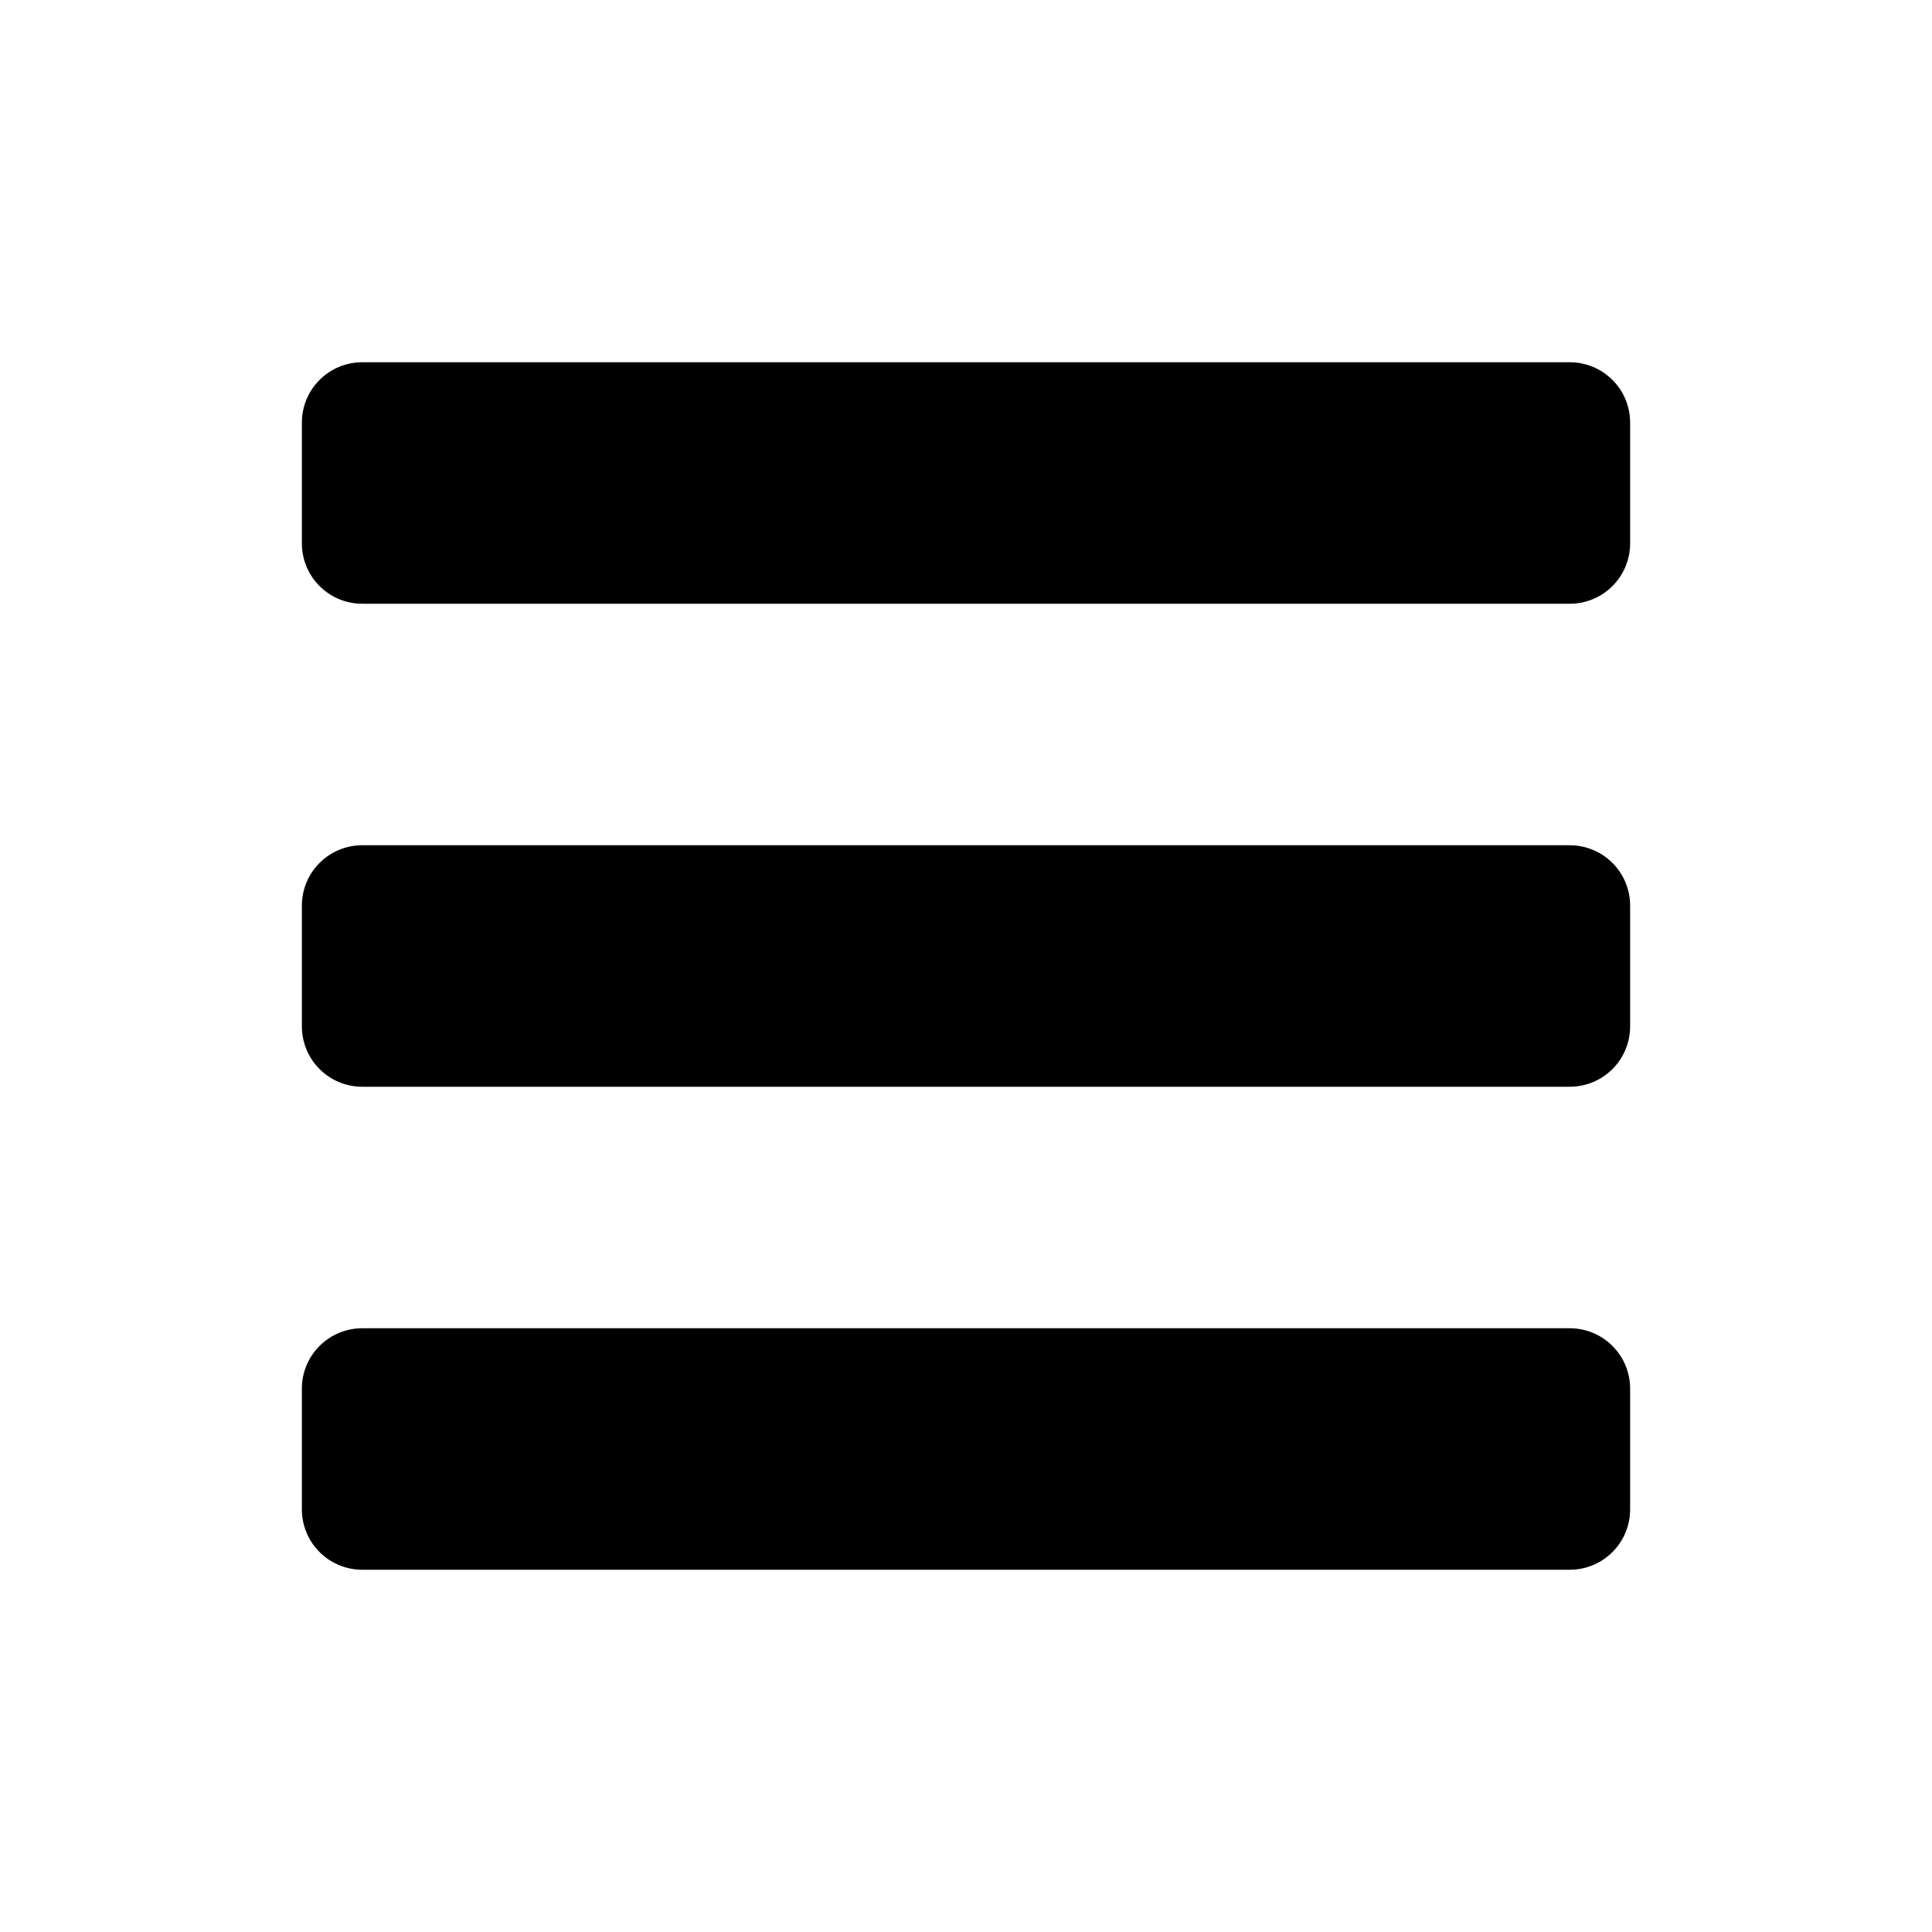
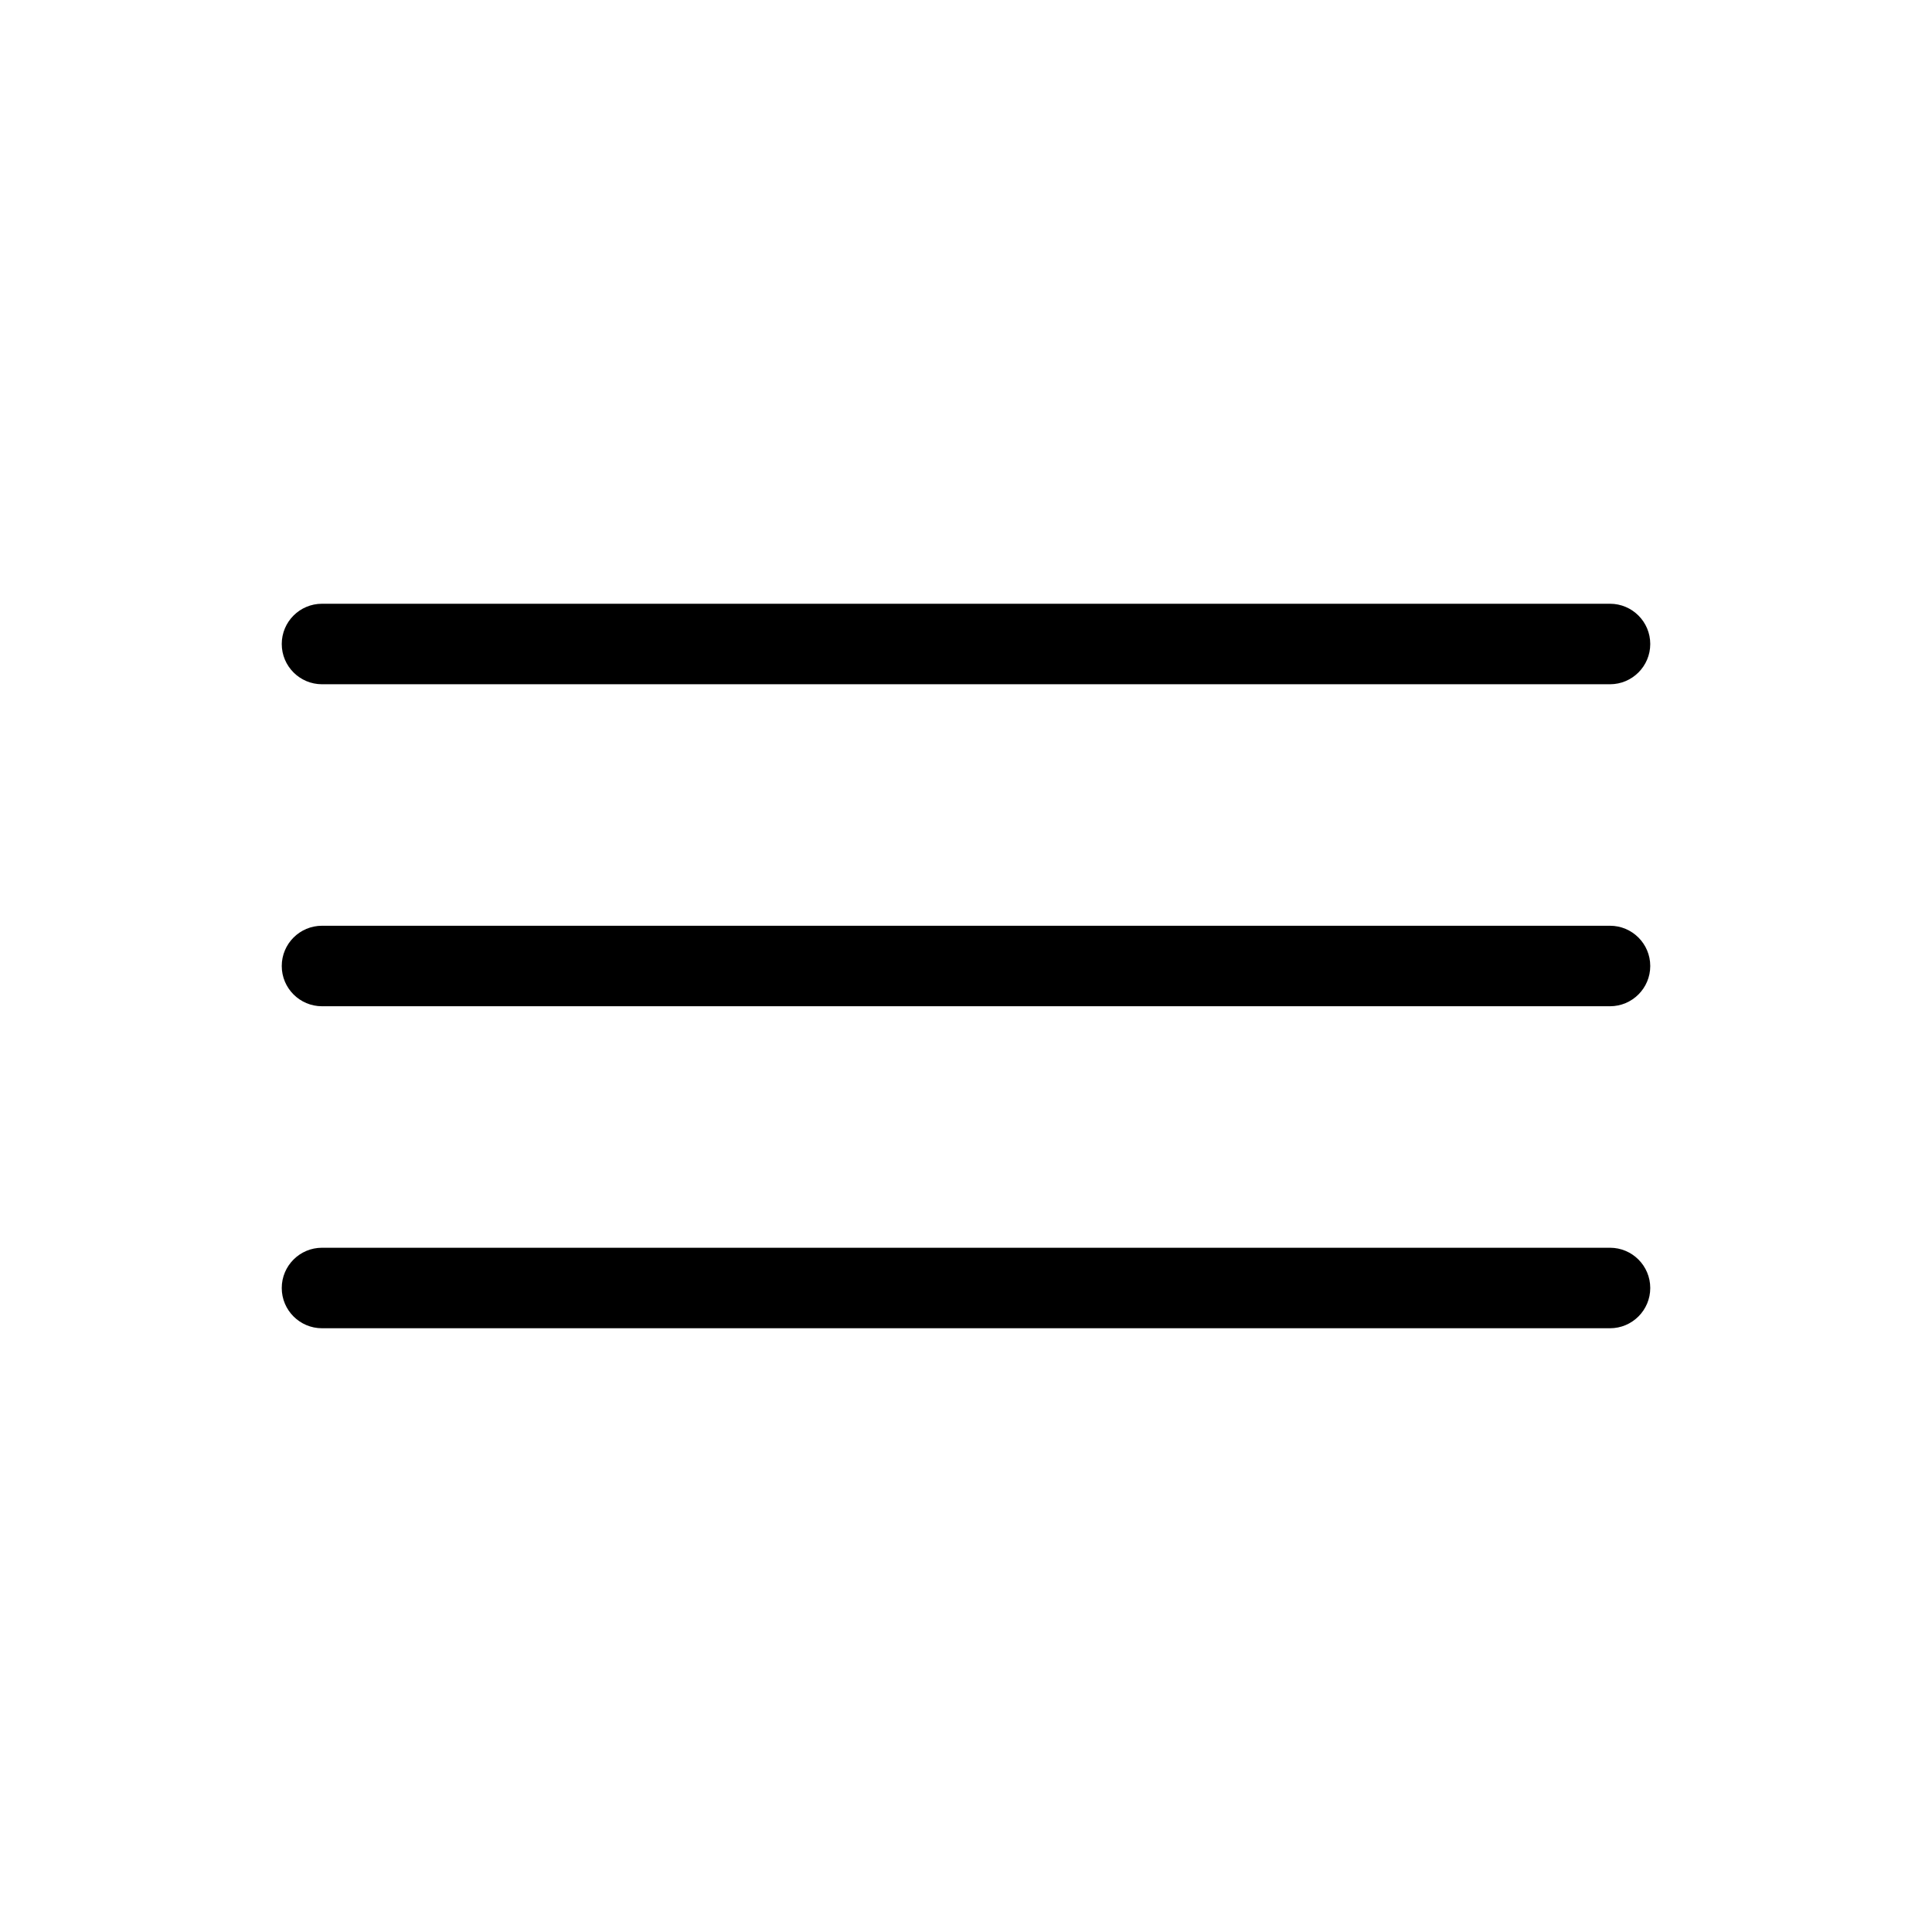
- <svg xmlns="http://www.w3.org/2000/svg" width="32" height="32" viewBox="0 0 32 32">
-   <path d="M27 23V25C27 25.265 26.895 25.52 26.707 25.707C26.52 25.895 26.265 26 26 26H6C5.735 26 5.48 25.895 5.293 25.707C5.105 25.52 5 25.265 5 25V23C5 22.735 5.105 22.48 5.293 22.293C5.48 22.105 5.735 22 6 22H26C26.265 22 26.52 22.105 26.707 22.293C26.895 22.48 27 22.735 27 23ZM26 6H6C5.735 6 5.48 6.105 5.293 6.293C5.105 6.48 5 6.735 5 7V9C5 9.265 5.105 9.52 5.293 9.707C5.48 9.895 5.735 10 6 10H26C26.265 10 26.52 9.895 26.707 9.707C26.895 9.52 27 9.265 27 9V7C27 6.735 26.895 6.48 26.707 6.293C26.52 6.105 26.265 6 26 6ZM26 14H6C5.735 14 5.48 14.105 5.293 14.293C5.105 14.48 5 14.735 5 15V17C5 17.265 5.105 17.52 5.293 17.707C5.48 17.895 5.735 18 6 18H26C26.265 18 26.52 17.895 26.707 17.707C26.895 17.52 27 17.265 27 17V15C27 14.735 26.895 14.48 26.707 14.293C26.52 14.105 26.265 14 26 14Z" fill="currentColor" />
+ <svg xmlns="http://www.w3.org/2000/svg" width="24" height="24" viewBox="0 0 24 24" fill="none">
+   <path fill-rule="evenodd" clip-rule="evenodd" d="M3.5 8C3.5 7.724 3.724 7.5 4 7.5H20C20.276 7.5 20.5 7.724 20.5 8C20.5 8.276 20.276 8.5 20 8.5H4C3.724 8.5 3.5 8.276 3.5 8Z" fill="currentColor" />
+   <path fill-rule="evenodd" clip-rule="evenodd" d="M3.5 16C3.5 15.724 3.724 15.5 4 15.5H20C20.276 15.5 20.5 15.724 20.5 16C20.5 16.276 20.276 16.5 20 16.5H4C3.724 16.5 3.5 16.276 3.5 16Z" fill="currentColor" />
+   <path fill-rule="evenodd" clip-rule="evenodd" d="M3.5 12C3.5 11.724 3.724 11.5 4 11.5H20C20.276 11.5 20.5 11.724 20.5 12C20.5 12.276 20.276 12.5 20 12.5H4C3.724 12.5 3.5 12.276 3.5 12Z" fill="currentColor" />
</svg>
